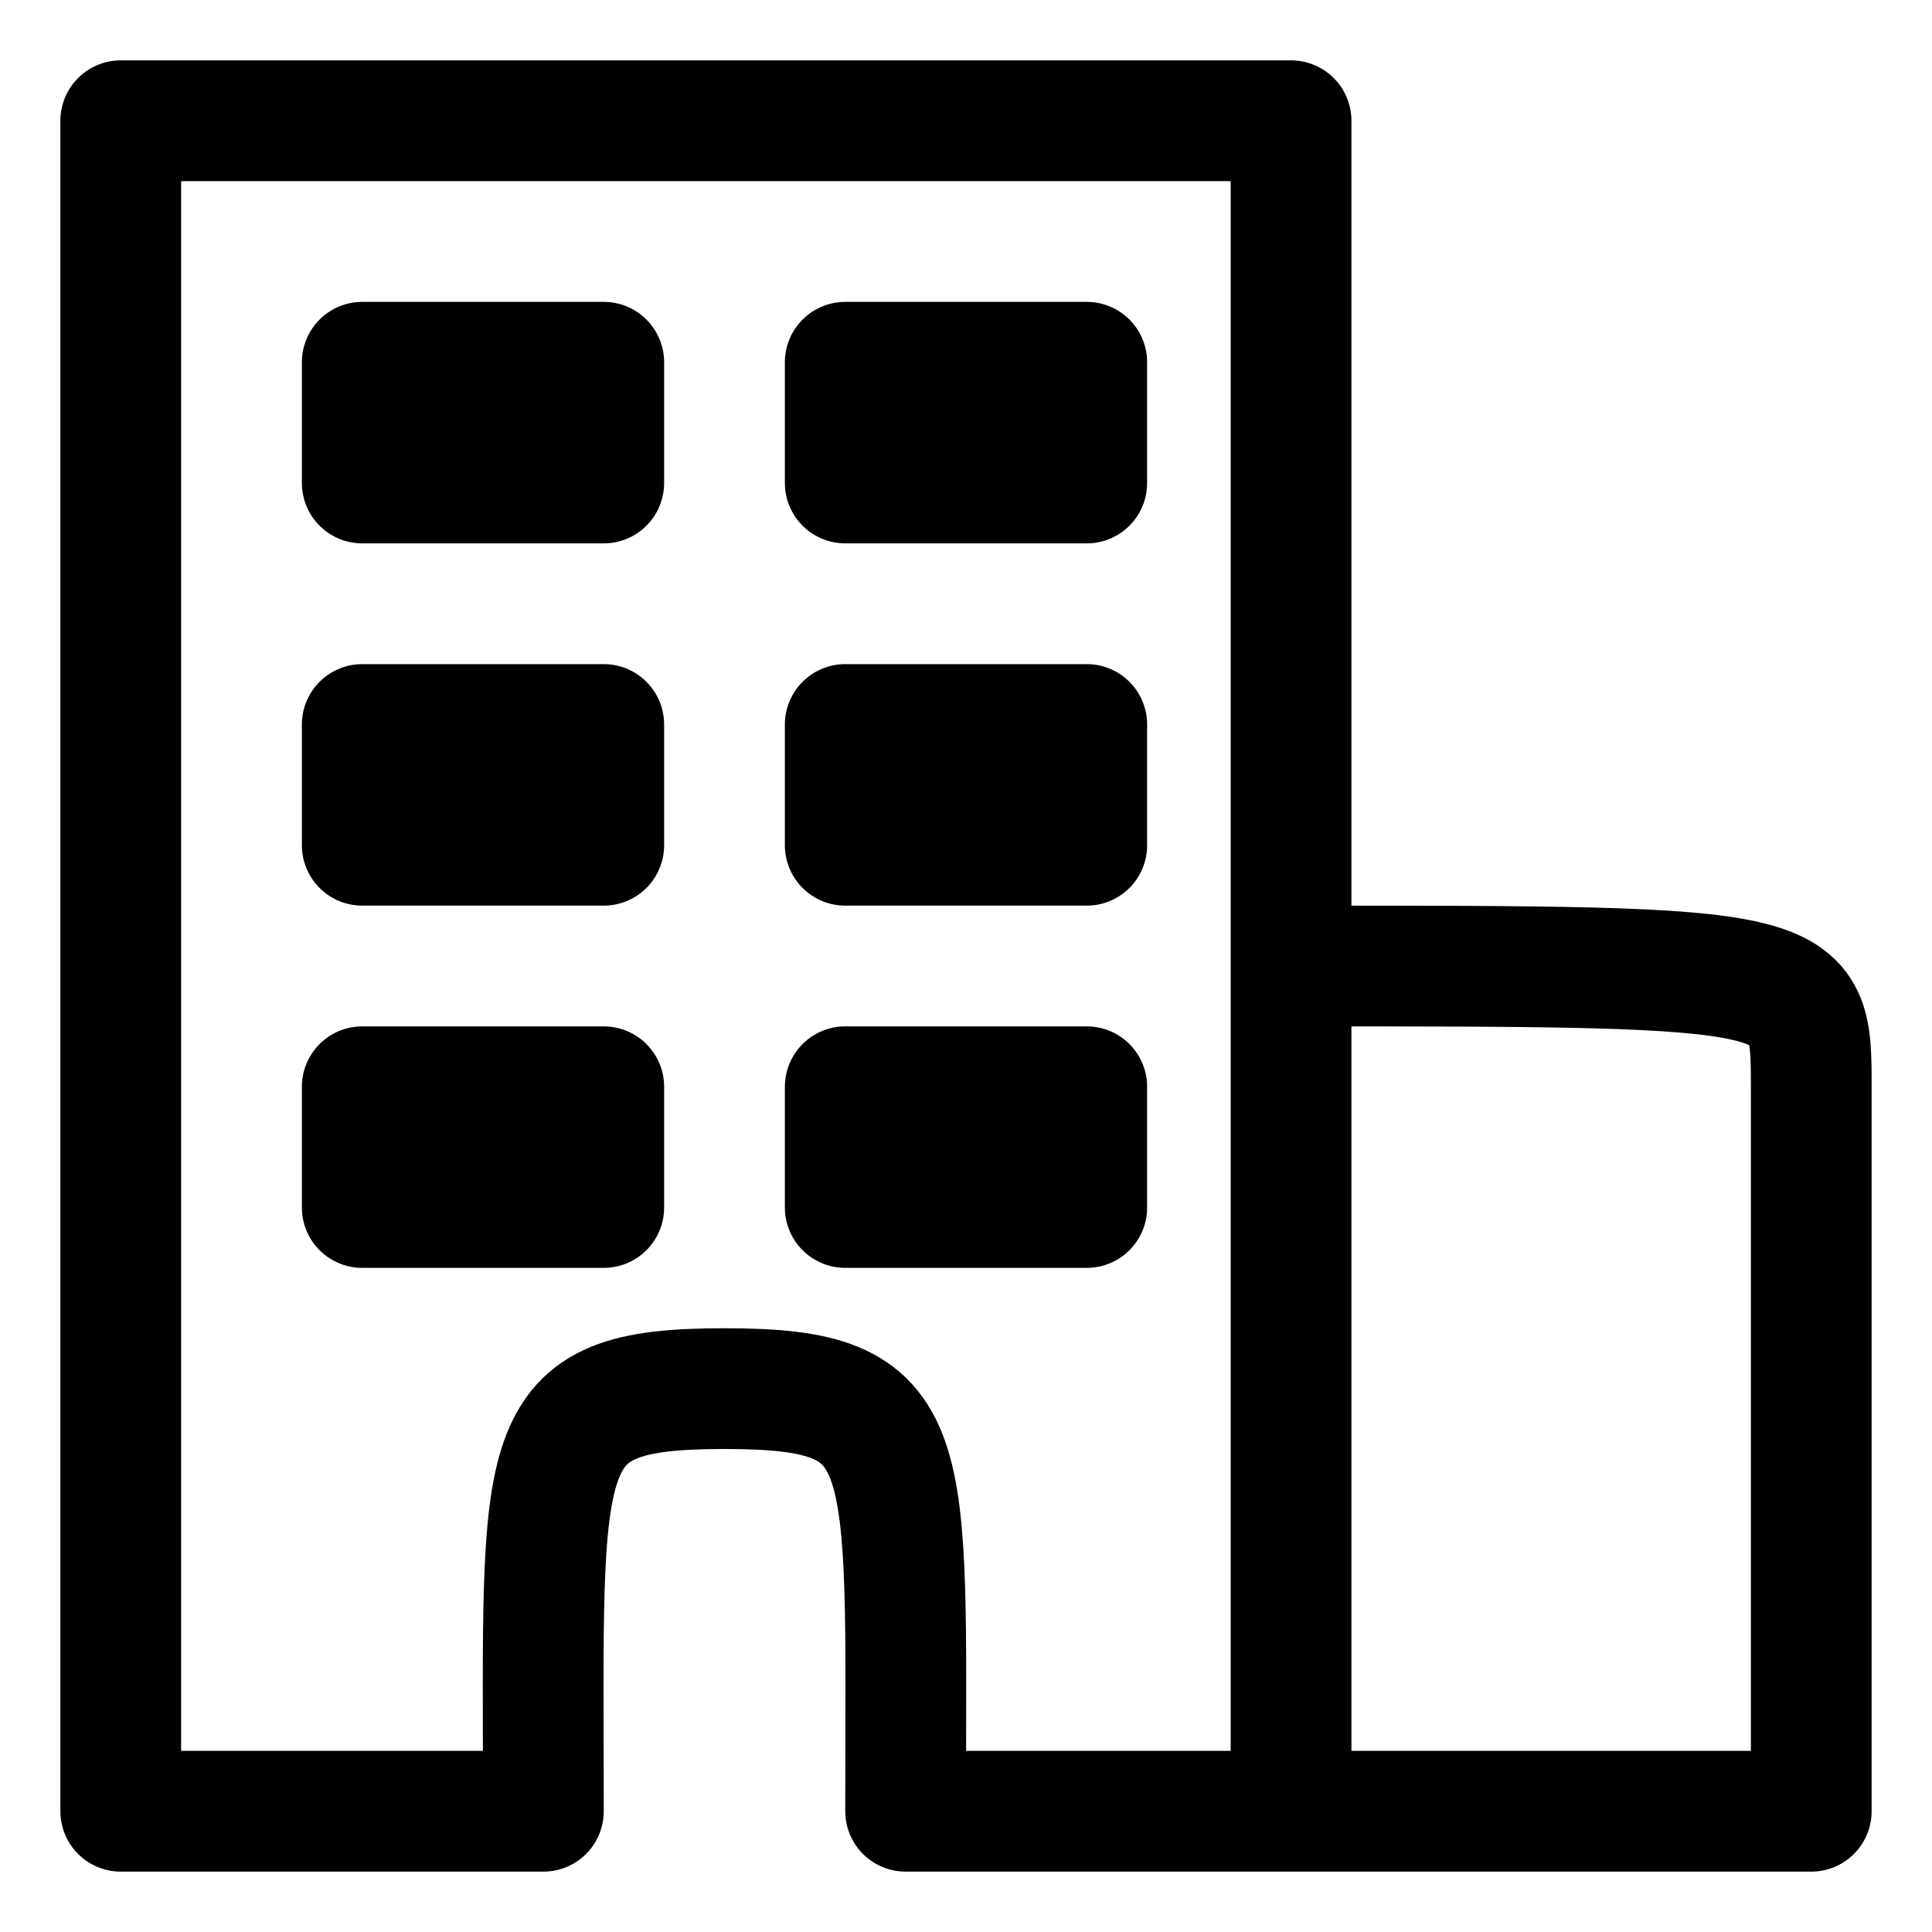
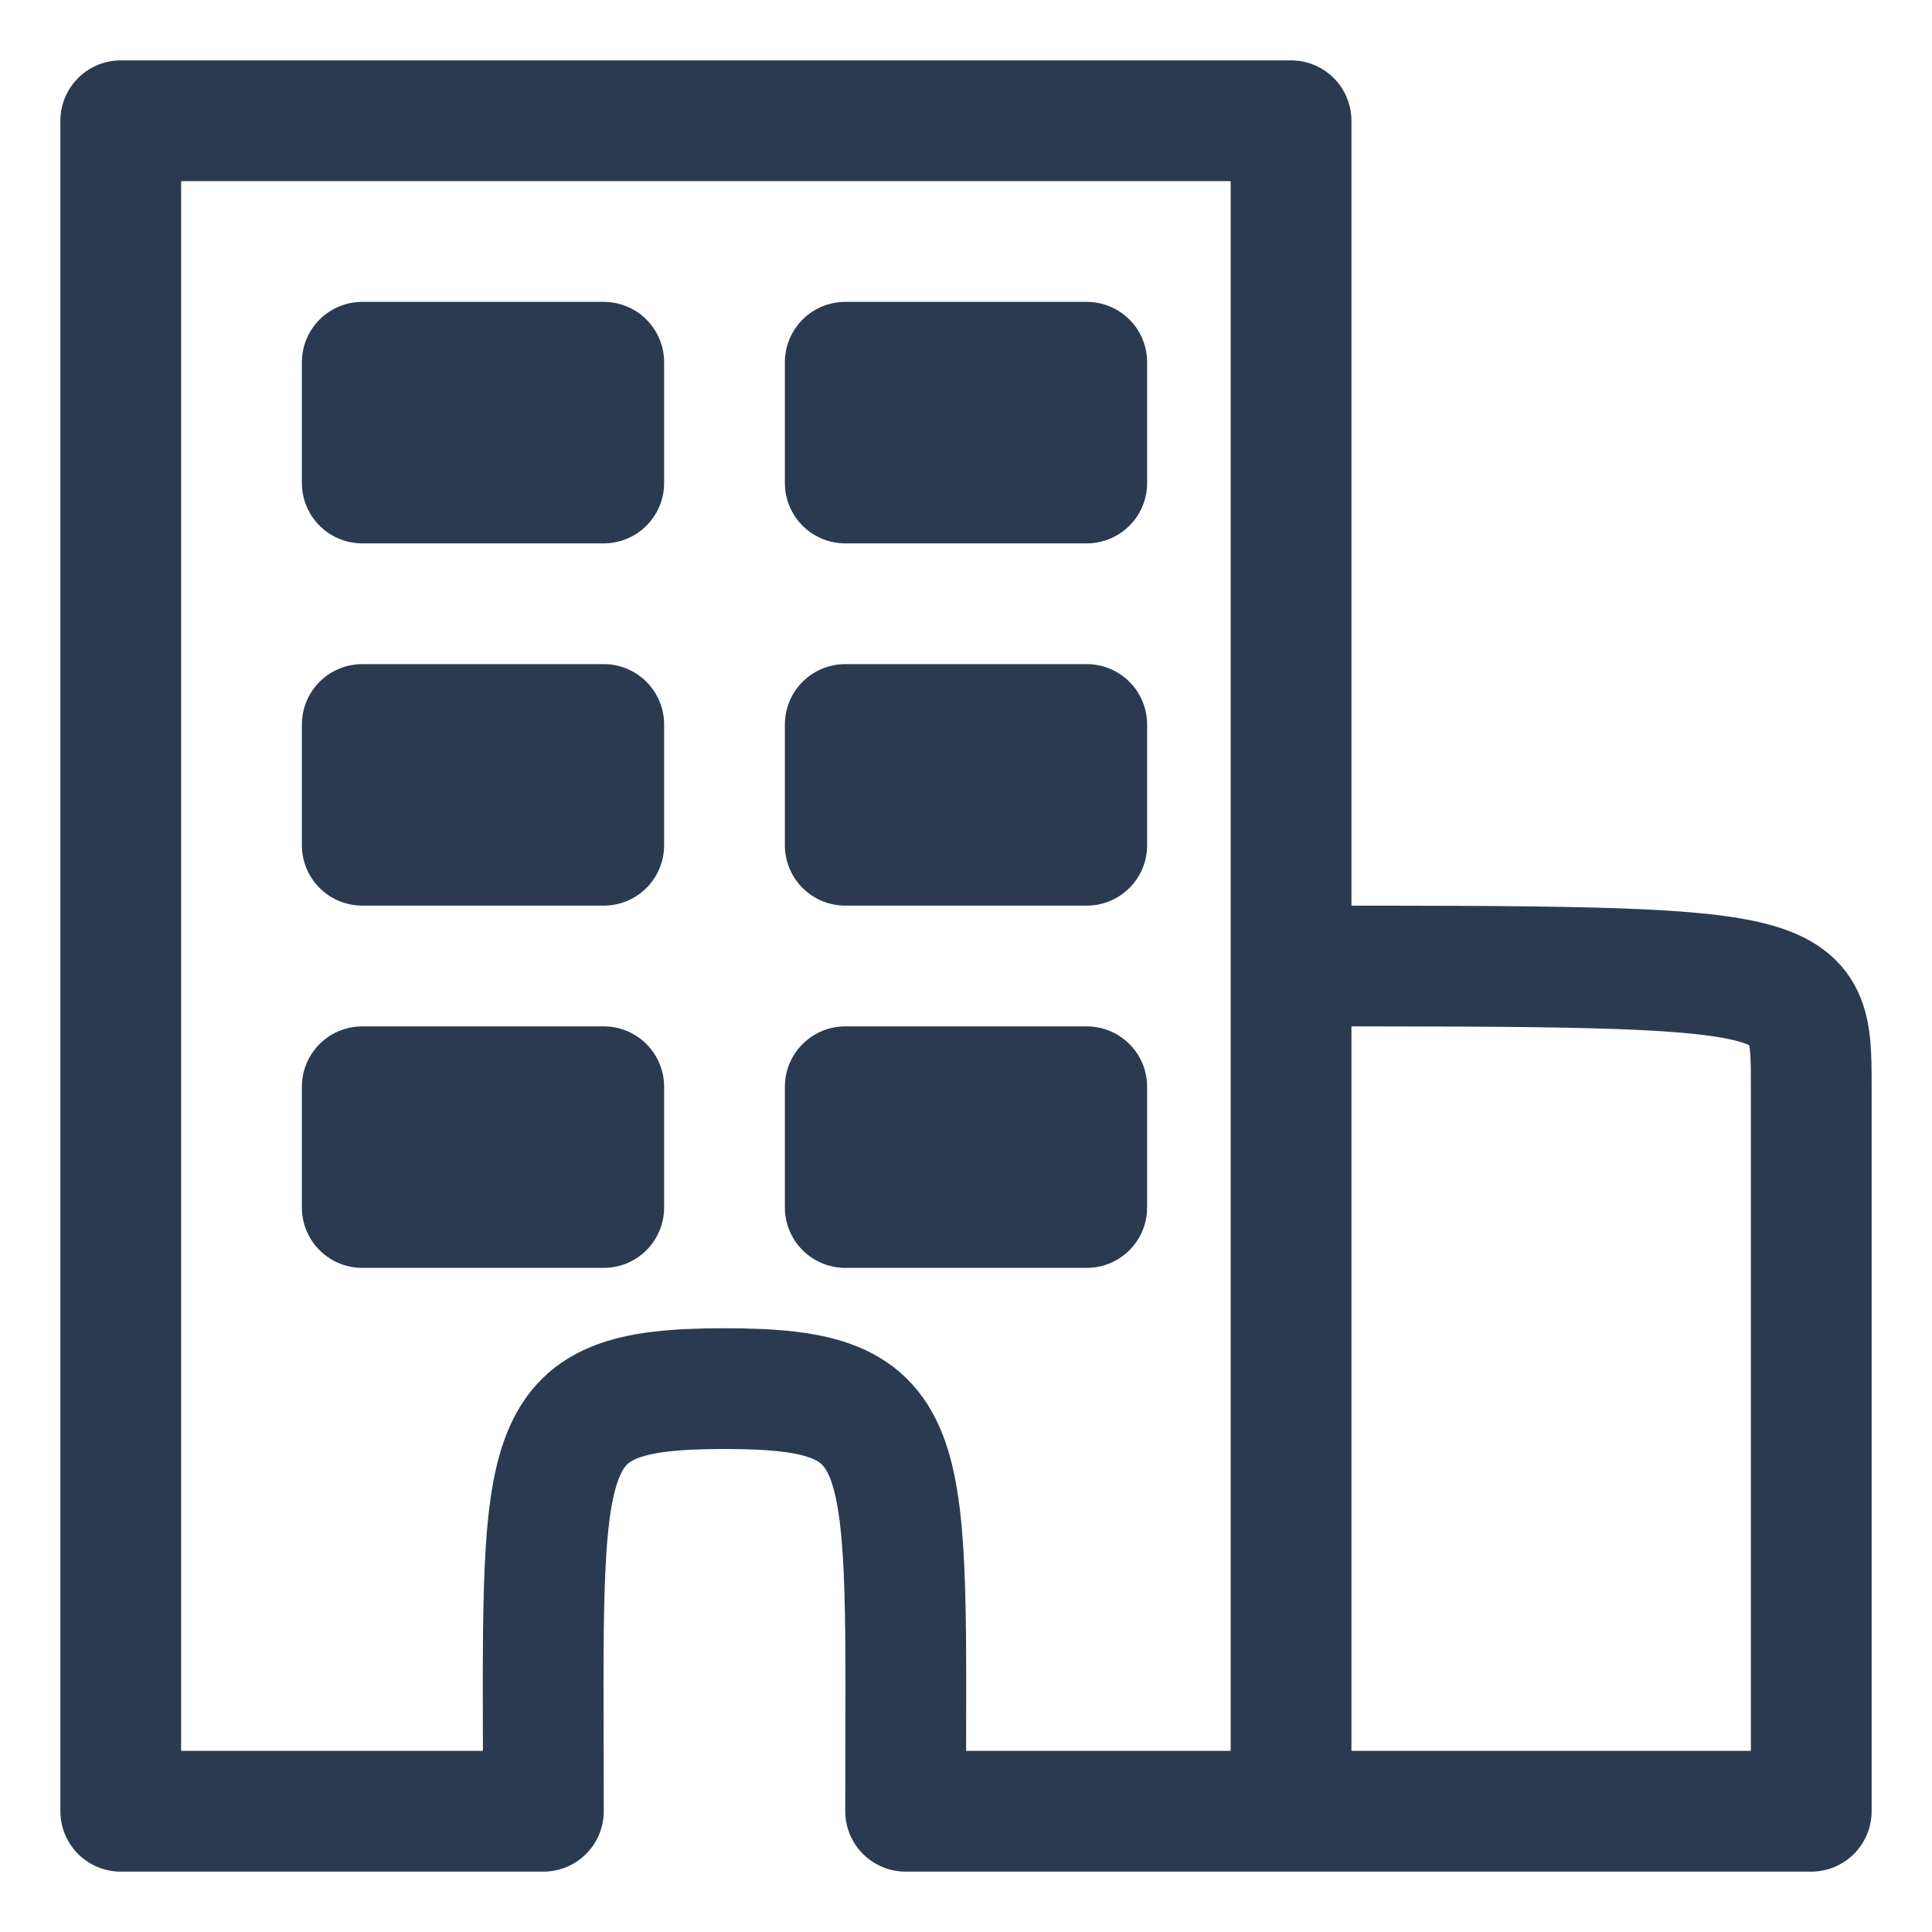
<svg xmlns="http://www.w3.org/2000/svg" width="16" height="16" viewBox="0 0 16 16" fill="none">
-   <path d="M10.692 15V1H1V15H4.5C4.5 11.938 4.385 11.5 6 11.5C7.615 11.5 7.5 11.938 7.5 15H10.692ZM10.692 15H15C15 15 15 12 15 9C15 8 15 8 10.692 8V15ZM3 3H5L5 4H3L3 3ZM7 3H9V4H7V3ZM7 6H9L9 7H7V6ZM5 6V7H3V6H5ZM5 9V10H3V9H5ZM7 9H9L9 10H7L7 9Z" stroke="black" stroke-linecap="round" stroke-linejoin="round" />
+   <path d="M10.692 15V1H1V15H4.5C4.5 11.938 4.385 11.5 6 11.5C7.615 11.5 7.5 11.938 7.5 15H10.692ZM10.692 15H15C15 15 15 12 15 9C15 8 15 8 10.692 8V15ZM3 3H5L5 4H3L3 3ZM7 3H9V4H7V3ZM7 6H9L9 7H7V6ZM5 6V7H3V6H5ZM5 9V10H3V9H5ZM7 9H9L9 10H7L7 9Z" stroke="#2A3B51" stroke-linecap="round" stroke-linejoin="round" />
</svg>
